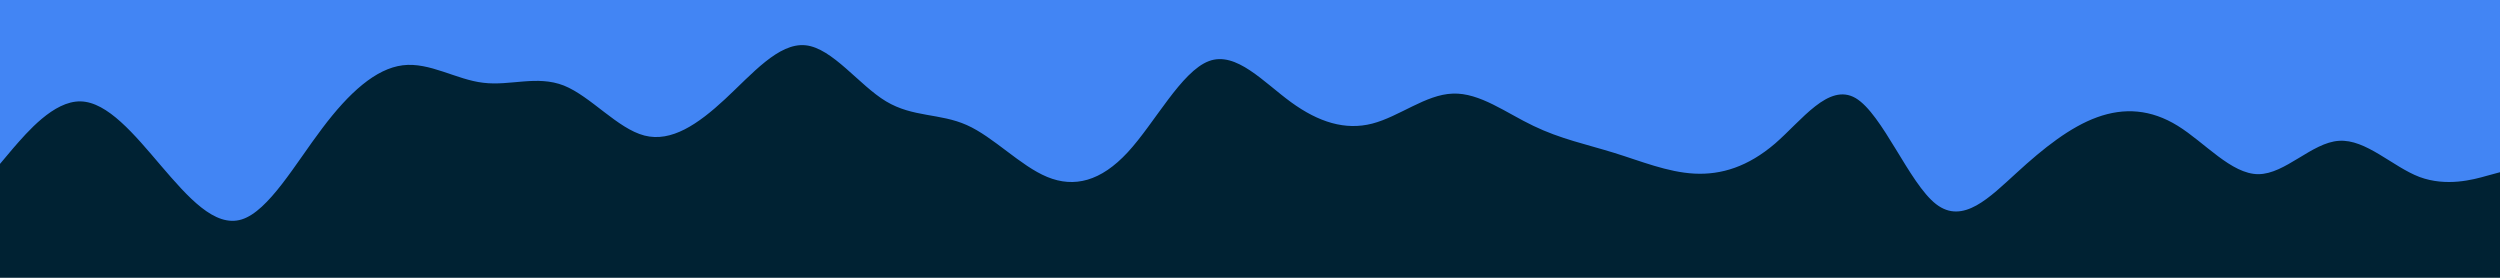
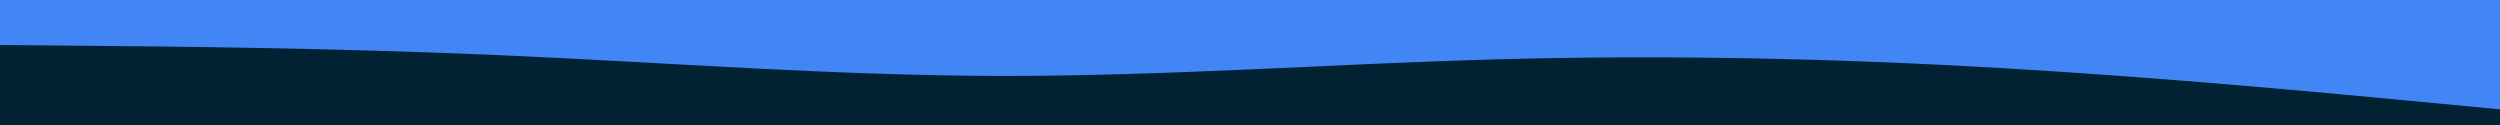
- <svg xmlns="http://www.w3.org/2000/svg" id="visual" viewBox="0 0 900 100" width="900" height="100" version="1.1">
-   <rect x="0" y="0" width="900" height="100" fill="#002233" />
-   <path d="M0 59L4.8 53.3C9.7 47.7 19.3 36.3 29 36.5C38.7 36.7 48.3 48.3 58 59.7C67.7 71 77.3 82 87 79C96.7 76 106.3 59 116 46.2C125.7 33.3 135.3 24.7 145 23.5C154.7 22.3 164.3 28.7 174 29.8C183.7 31 193.3 27 203 30.8C212.7 34.7 222.3 46.3 232 48.8C241.7 51.3 251.3 44.7 261 35.7C270.7 26.7 280.3 15.3 290 16.3C299.7 17.3 309.3 30.7 319 36.5C328.7 42.3 338.3 40.7 348 45C357.7 49.3 367.3 59.7 377 63.7C386.7 67.7 396.3 65.3 406 54.8C415.7 44.3 425.3 25.7 435.2 22C445 18.3 455 29.7 464.8 36.8C474.7 44 484.3 47 494 44.5C503.7 42 513.3 34 523 33.7C532.7 33.3 542.3 40.7 552 45.3C561.7 50 571.3 52 581 55C590.7 58 600.3 62 610 62.5C619.7 63 629.3 60 639 51.7C648.7 43.3 658.3 29.7 668 35.3C677.7 41 687.3 66 697 73.5C706.7 81 716.3 71 726 62.2C735.7 53.3 745.3 45.7 755 42.2C764.7 38.7 774.3 39.3 784 45.3C793.7 51.3 803.3 62.7 813 62.7C822.7 62.7 832.3 51.3 842 50.7C851.7 50 861.3 60 871 63.7C880.7 67.3 890.3 64.7 895.2 63.3L900 62L900 0L895.2 0C890.3 0 880.7 0 871 0C861.3 0 851.7 0 842 0C832.3 0 822.7 0 813 0C803.3 0 793.7 0 784 0C774.3 0 764.7 0 755 0C745.3 0 735.7 0 726 0C716.3 0 706.7 0 697 0C687.3 0 677.7 0 668 0C658.3 0 648.7 0 639 0C629.3 0 619.7 0 610 0C600.3 0 590.7 0 581 0C571.3 0 561.7 0 552 0C542.3 0 532.7 0 523 0C513.3 0 503.7 0 494 0C484.3 0 474.7 0 464.8 0C455 0 445 0 435.2 0C425.3 0 415.7 0 406 0C396.3 0 386.7 0 377 0C367.3 0 357.7 0 348 0C338.3 0 328.7 0 319 0C309.3 0 299.7 0 290 0C280.3 0 270.7 0 261 0C251.3 0 241.7 0 232 0C222.3 0 212.7 0 203 0C193.3 0 183.7 0 174 0C164.3 0 154.7 0 145 0C135.3 0 125.7 0 116 0C106.3 0 96.7 0 87 0C77.3 0 67.7 0 58 0C48.3 0 38.7 0 29 0C19.3 0 9.7 0 4.8 0L0 0Z" fill="#4285f4" stroke-linecap="round" stroke-linejoin="miter" />
+ <svg xmlns="http://www.w3.org/2000/svg" id="visual" viewBox="0 0 4000 200" width="4000" height="200" version="1.1">
+   <rect x="0" y="0" width="4000" height="200" fill="#4285f4" />
+   <path d="M0 72L133.3 73.2C266.7 74.3 533.3 76.7 800 88.3C1066.7 100 1333.3 121 1600 121.5C1866.7 122 2133.3 102 2400 94.8C2666.7 87.7 2933.3 93.3 3200 108.8C3466.7 124.3 3733.3 149.7 3866.7 162.3L4000 175L4000 201L3866.7 201C3733.3 201 3466.7 201 3200 201C2933.3 201 2666.7 201 2400 201C2133.3 201 1866.7 201 1600 201C1333.3 201 1066.7 201 800 201C533.3 201 266.7 201 133.3 201L0 201Z" fill="#002233" stroke-linecap="round" stroke-linejoin="miter" />
</svg>
